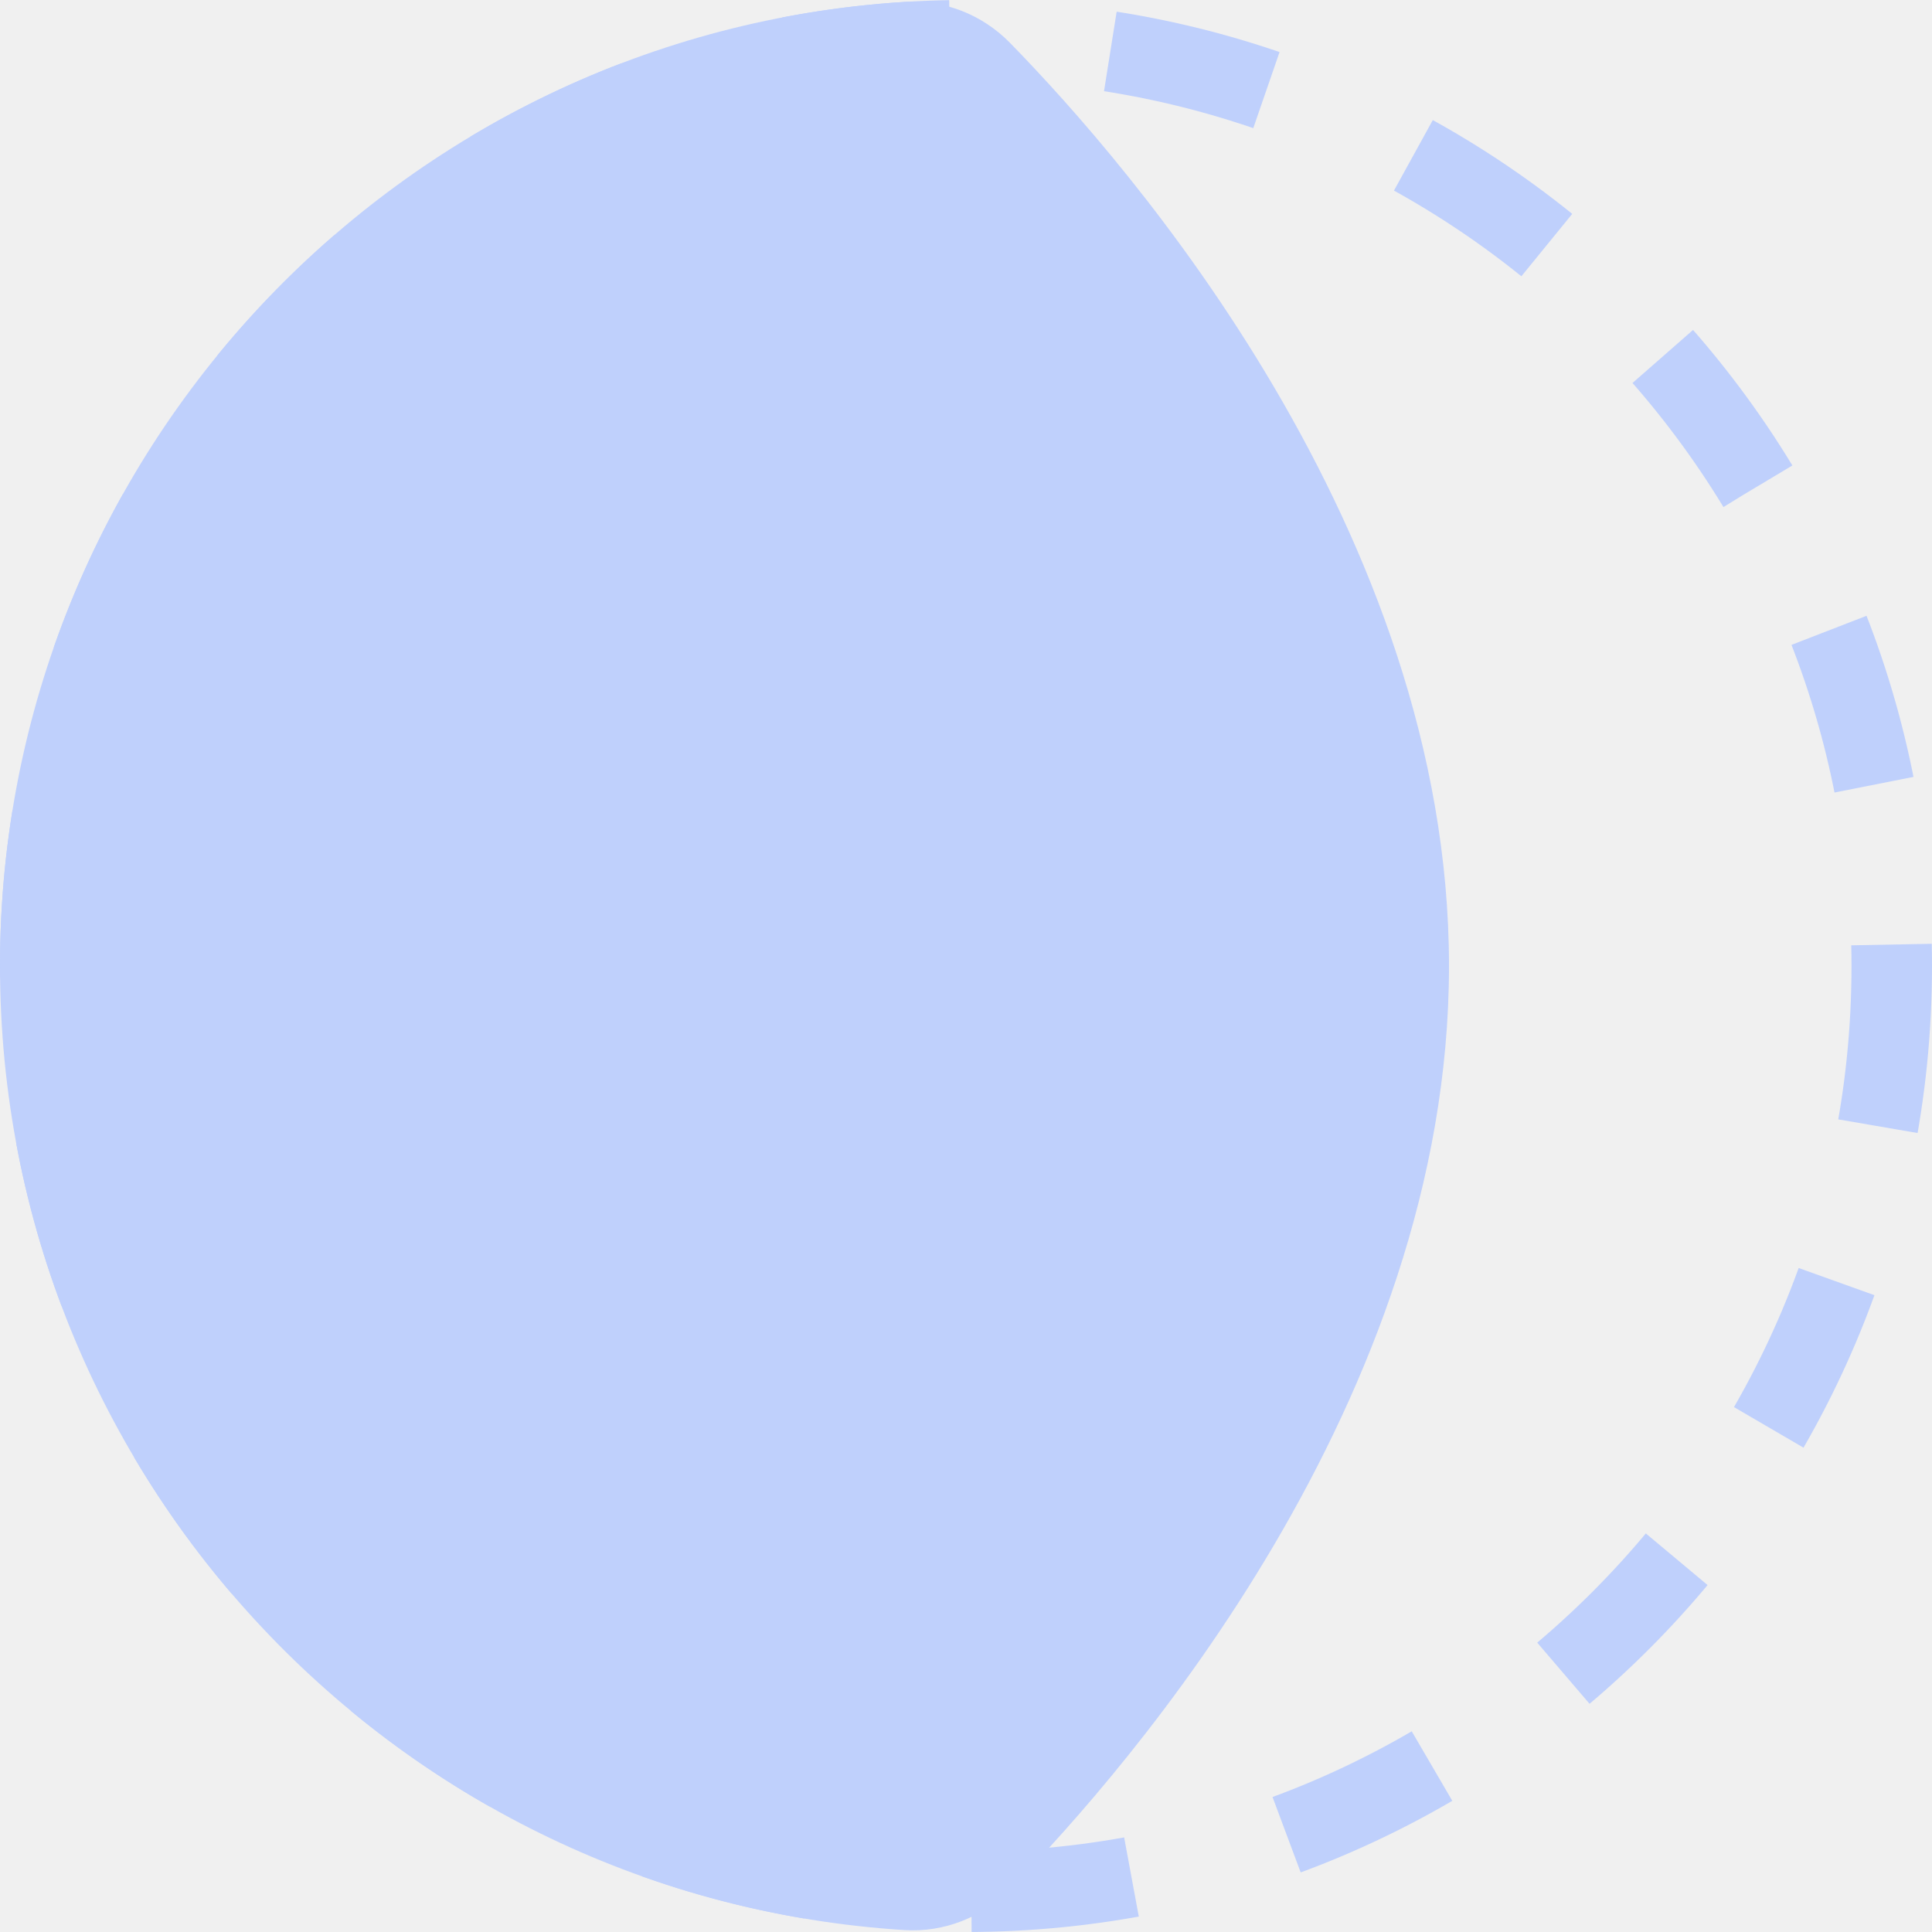
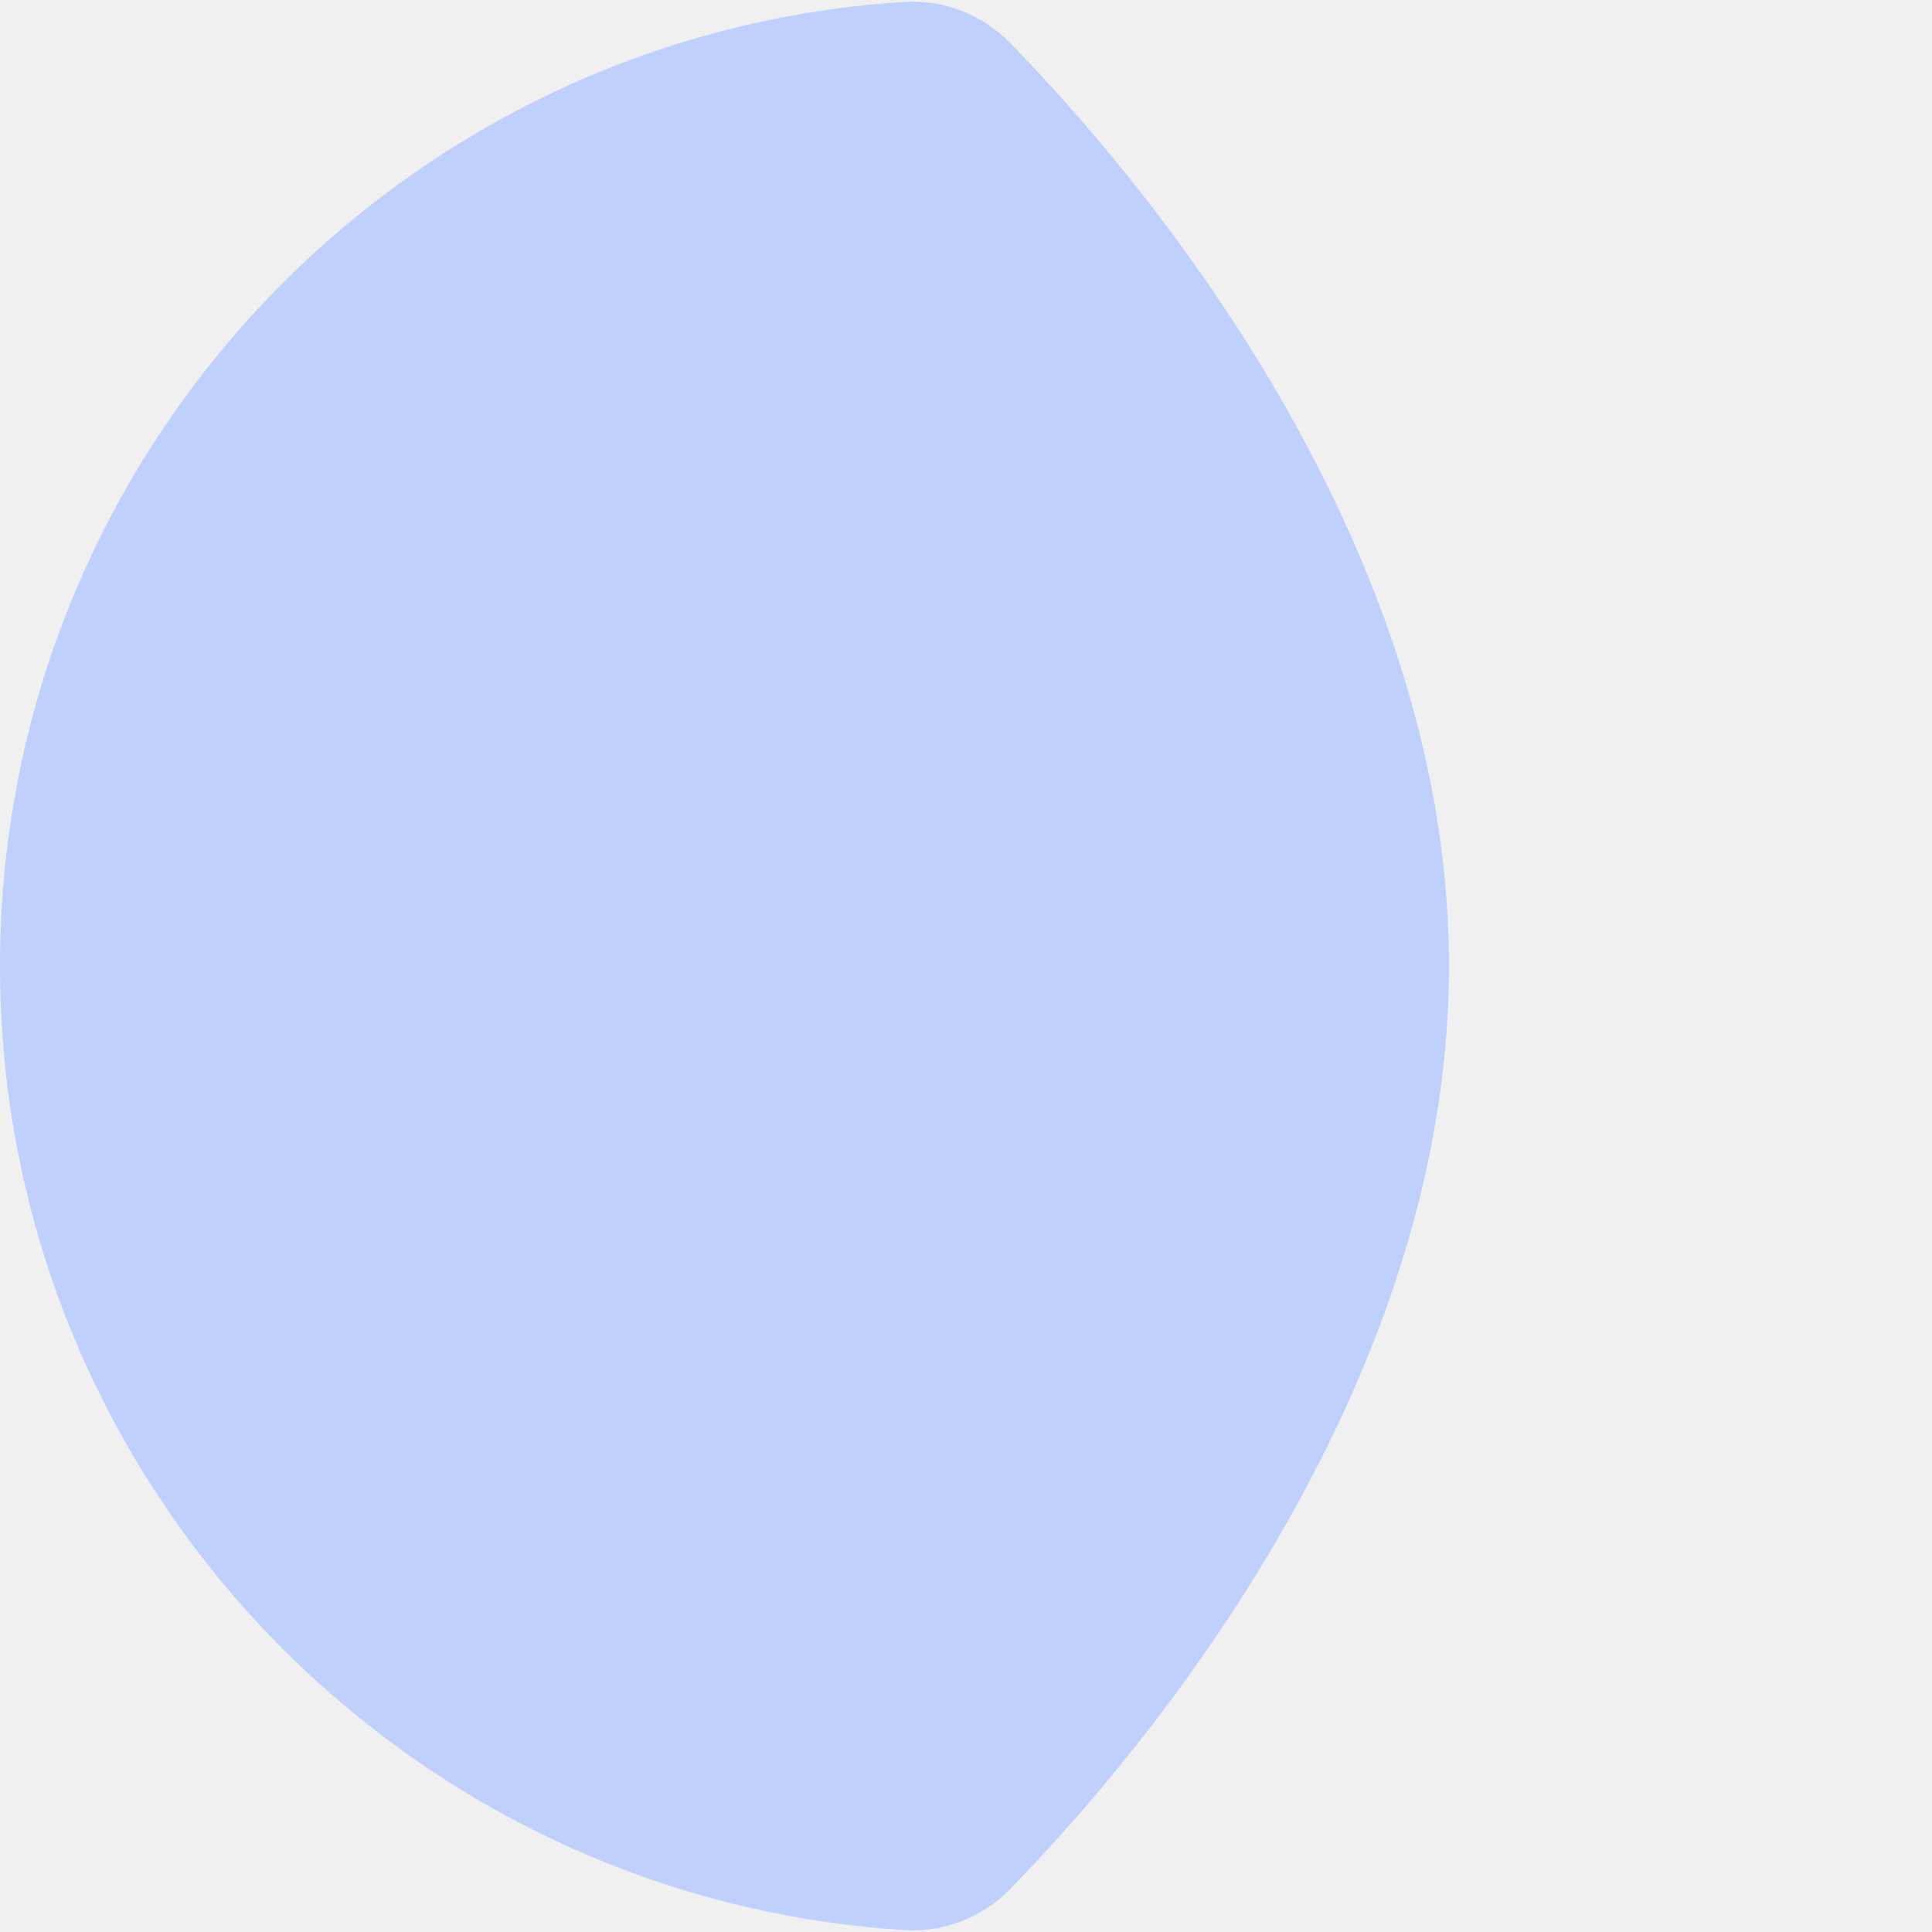
<svg xmlns="http://www.w3.org/2000/svg" width="24" height="24" viewBox="0 0 24 24" fill="none">
  <g clip-path="url(#clip0_1435_353)">
-     <circle cx="12" cy="12" r="11.5" stroke="#BFD0FC" stroke-dasharray="2 2" />
    <path d="M1.04907e-06 12C1.606e-06 5.629 4.964 0.418 11.235 0.024C11.727 -0.007 12.203 0.181 12.547 0.533C14.027 2.046 18 6.607 18 12C18 17.393 14.027 21.954 12.547 23.467C12.203 23.819 11.727 24.007 11.235 23.976C4.964 23.582 4.92143e-07 18.37 1.04907e-06 12Z" fill="#BFD0FC" />
  </g>
  <defs>
    <clipPath id="clip0_1435_353">
      <rect width="24" height="24" fill="white" />
    </clipPath>
  </defs>
</svg>
